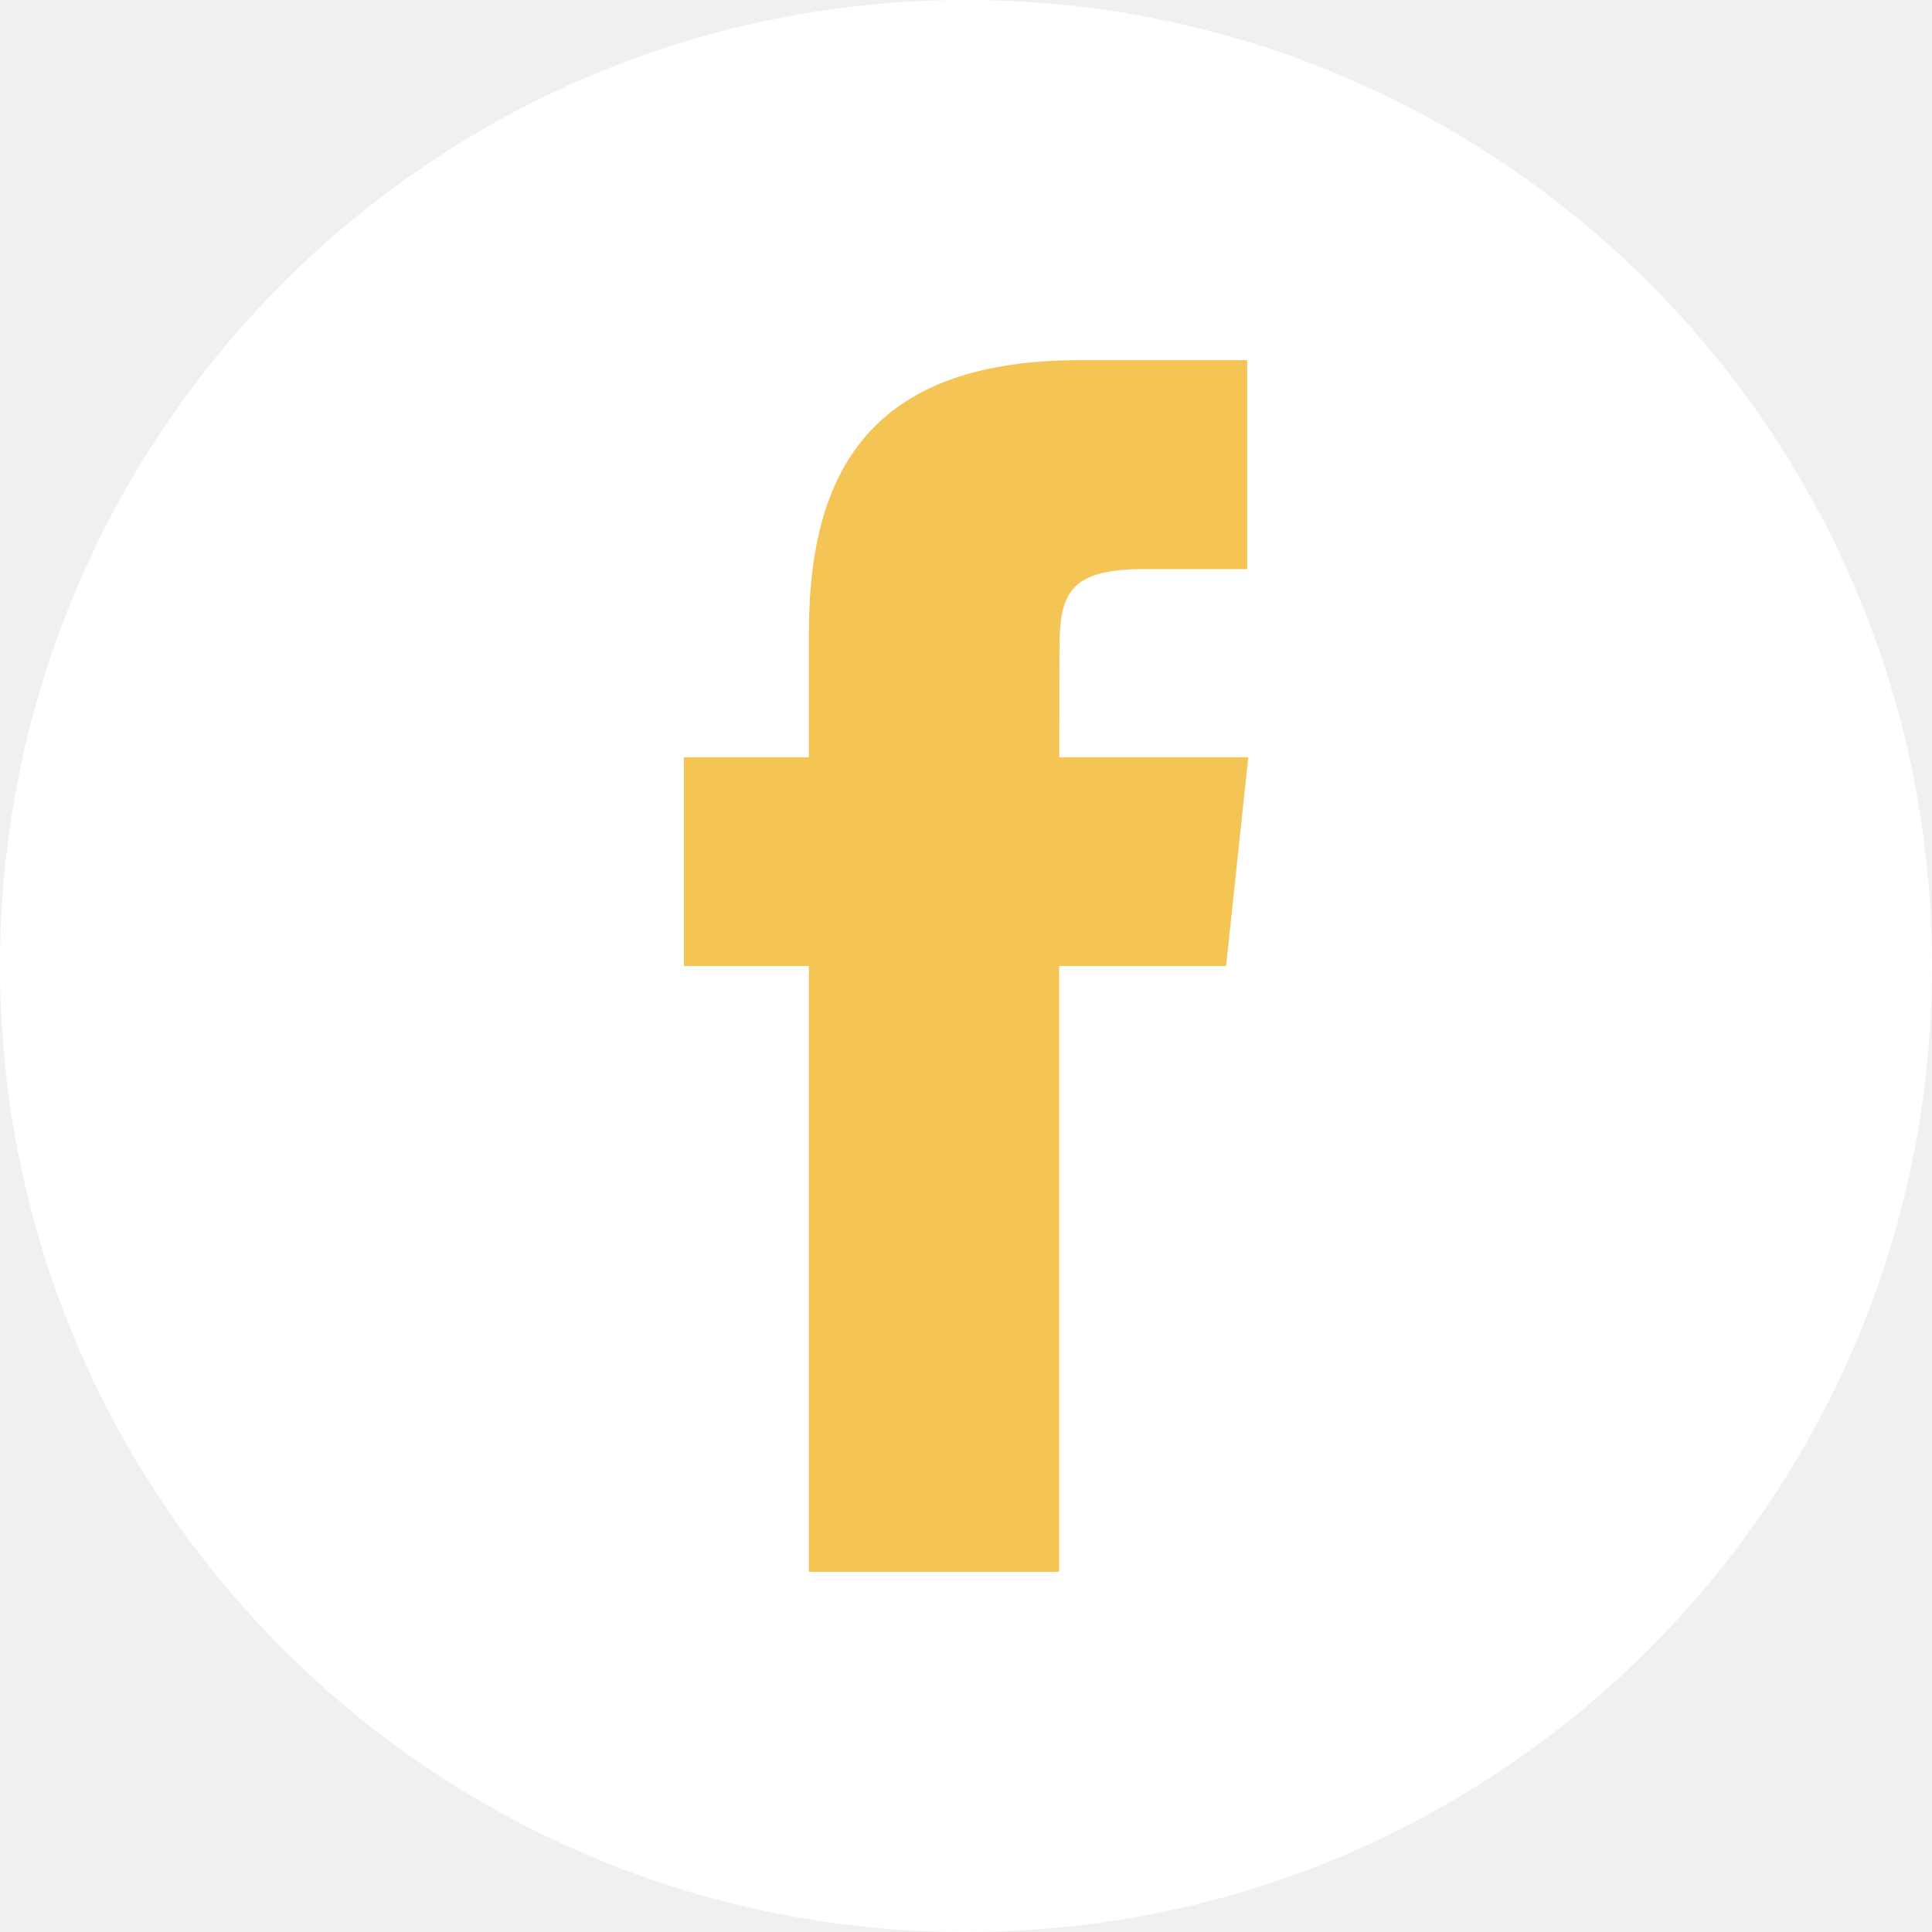
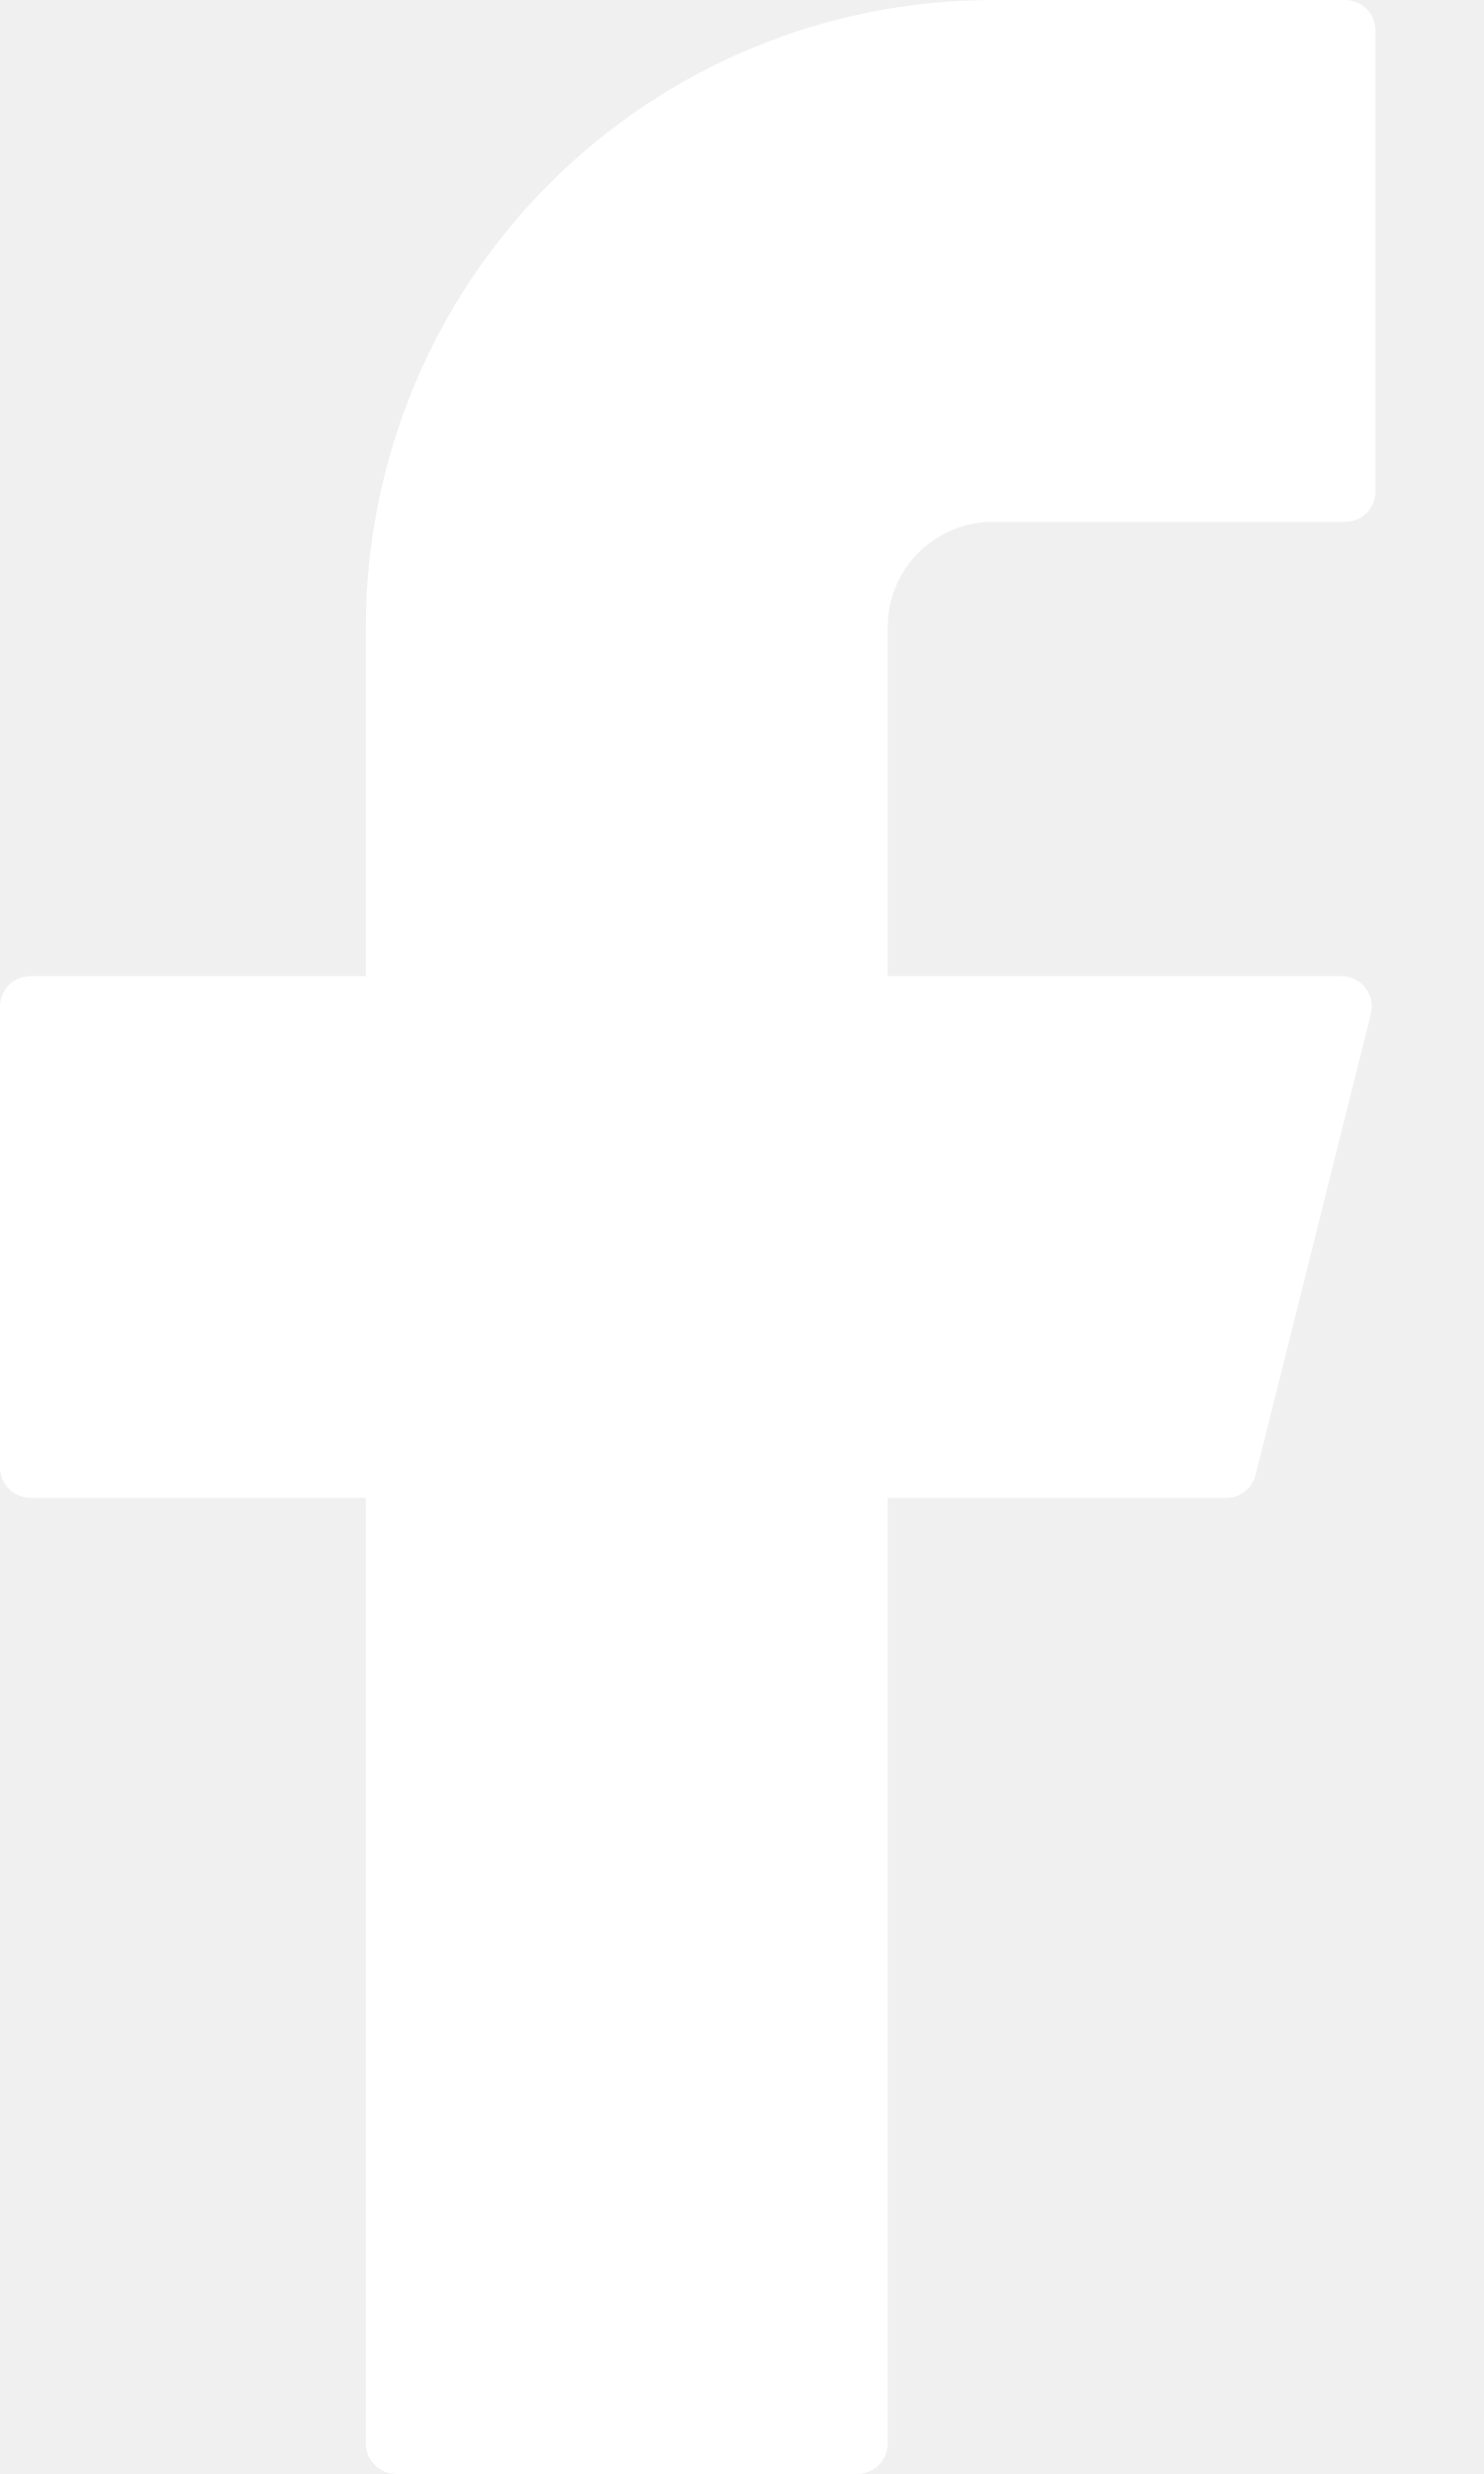
- <svg xmlns="http://www.w3.org/2000/svg" width="19" height="19" viewBox="0 0 19 19" fill="none">
-   <path d="M9.5 19C14.747 19 19 14.747 19 9.5C19 4.253 14.747 0 9.5 0C4.253 0 0 4.253 0 9.5C0 14.747 4.253 19 9.5 19Z" fill="white" />
-   <path d="M7.954 15.458H10.416V9.5H12.058L12.276 7.447H10.417L10.419 6.419C10.419 5.884 10.47 5.597 11.238 5.597H12.265V3.542H10.622C8.649 3.542 7.955 4.539 7.955 6.214V7.447H6.726V9.5H7.955V15.458H7.954Z" fill="#F4C454" />
+ <svg xmlns="http://www.w3.org/2000/svg" width="9" height="15" viewBox="0 0 9 15" fill="none">
+   <path d="M6.021 0C5.012 0 4.045 0.401 3.333 1.113C2.62 1.826 2.219 2.793 2.219 3.801V5.918H0.185C0.083 5.918 0 6.001 0 6.103V8.897C0 8.999 0.083 9.082 0.185 9.082H2.219V14.815C2.219 14.917 2.302 15 2.404 15H5.199C5.301 15 5.384 14.917 5.384 14.815V9.082H7.436C7.521 9.082 7.595 9.024 7.615 8.942L8.314 6.148C8.343 6.031 8.255 5.918 8.134 5.918H5.384V3.801C5.384 3.632 5.451 3.47 5.57 3.351C5.69 3.231 5.852 3.164 6.021 3.164H8.158C8.26 3.164 8.342 3.082 8.342 2.979V0.185C8.342 0.083 8.26 0 8.158 0H6.021Z" fill="white" />
</svg>
